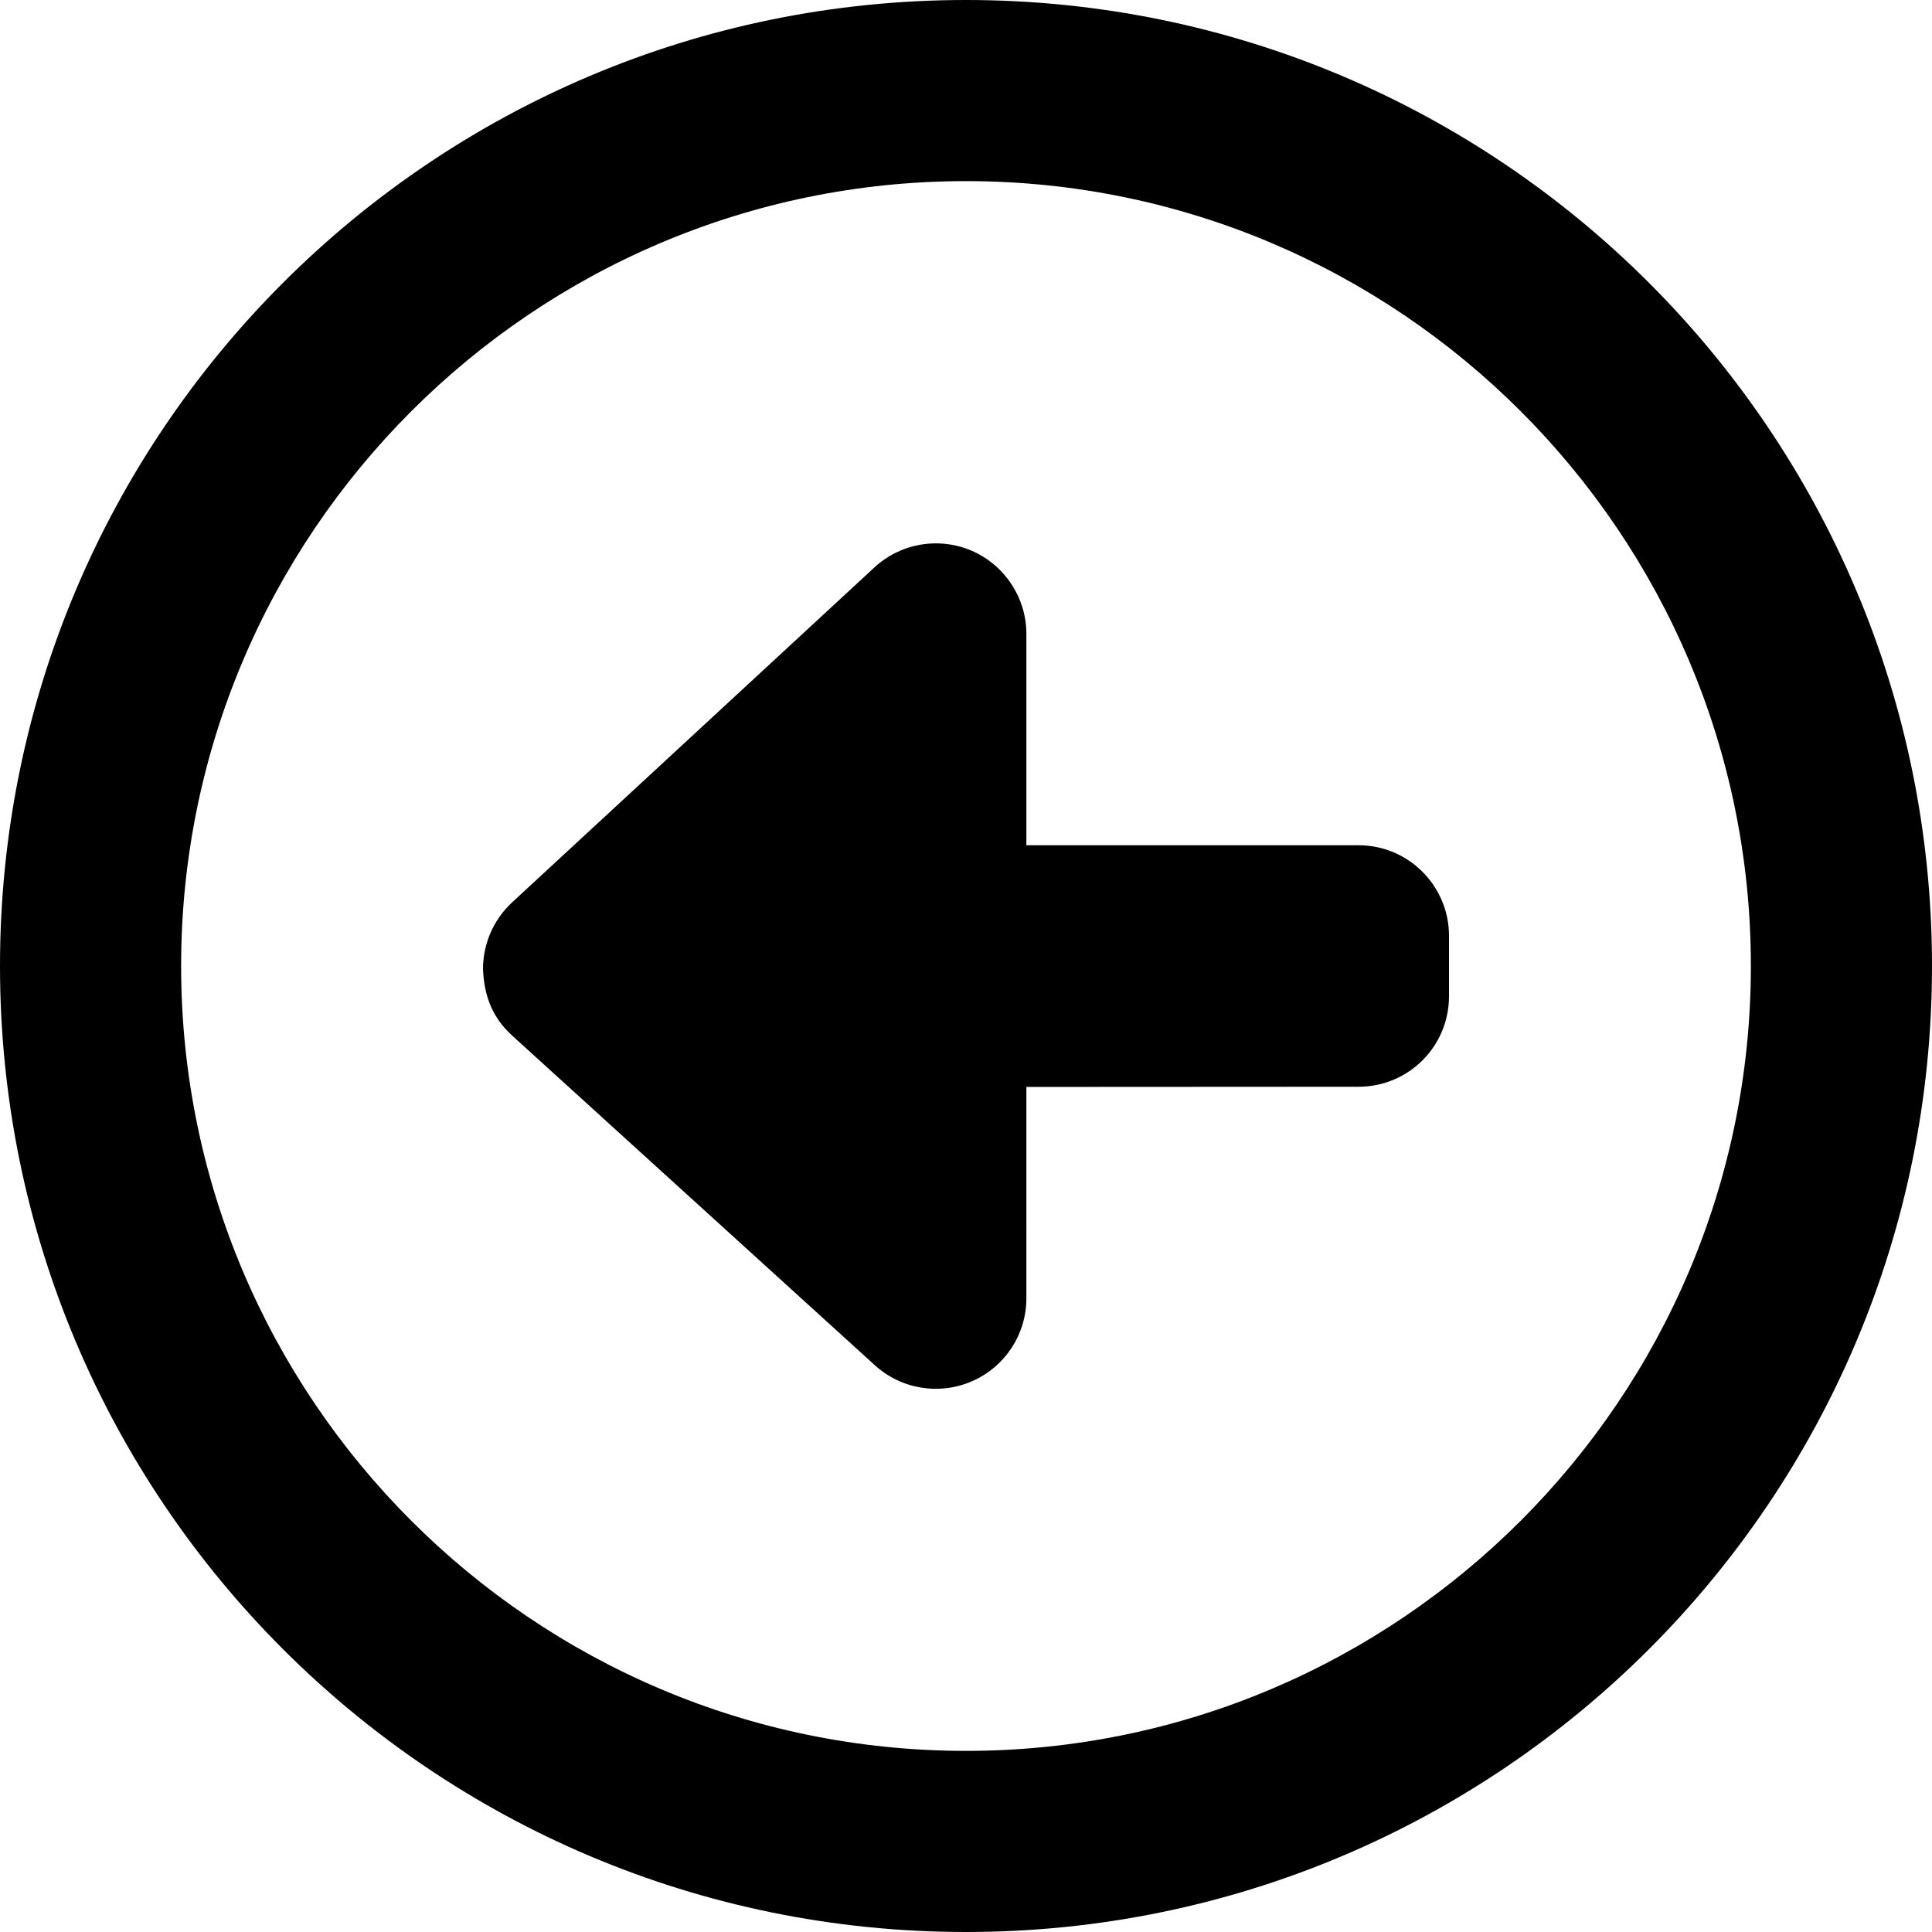
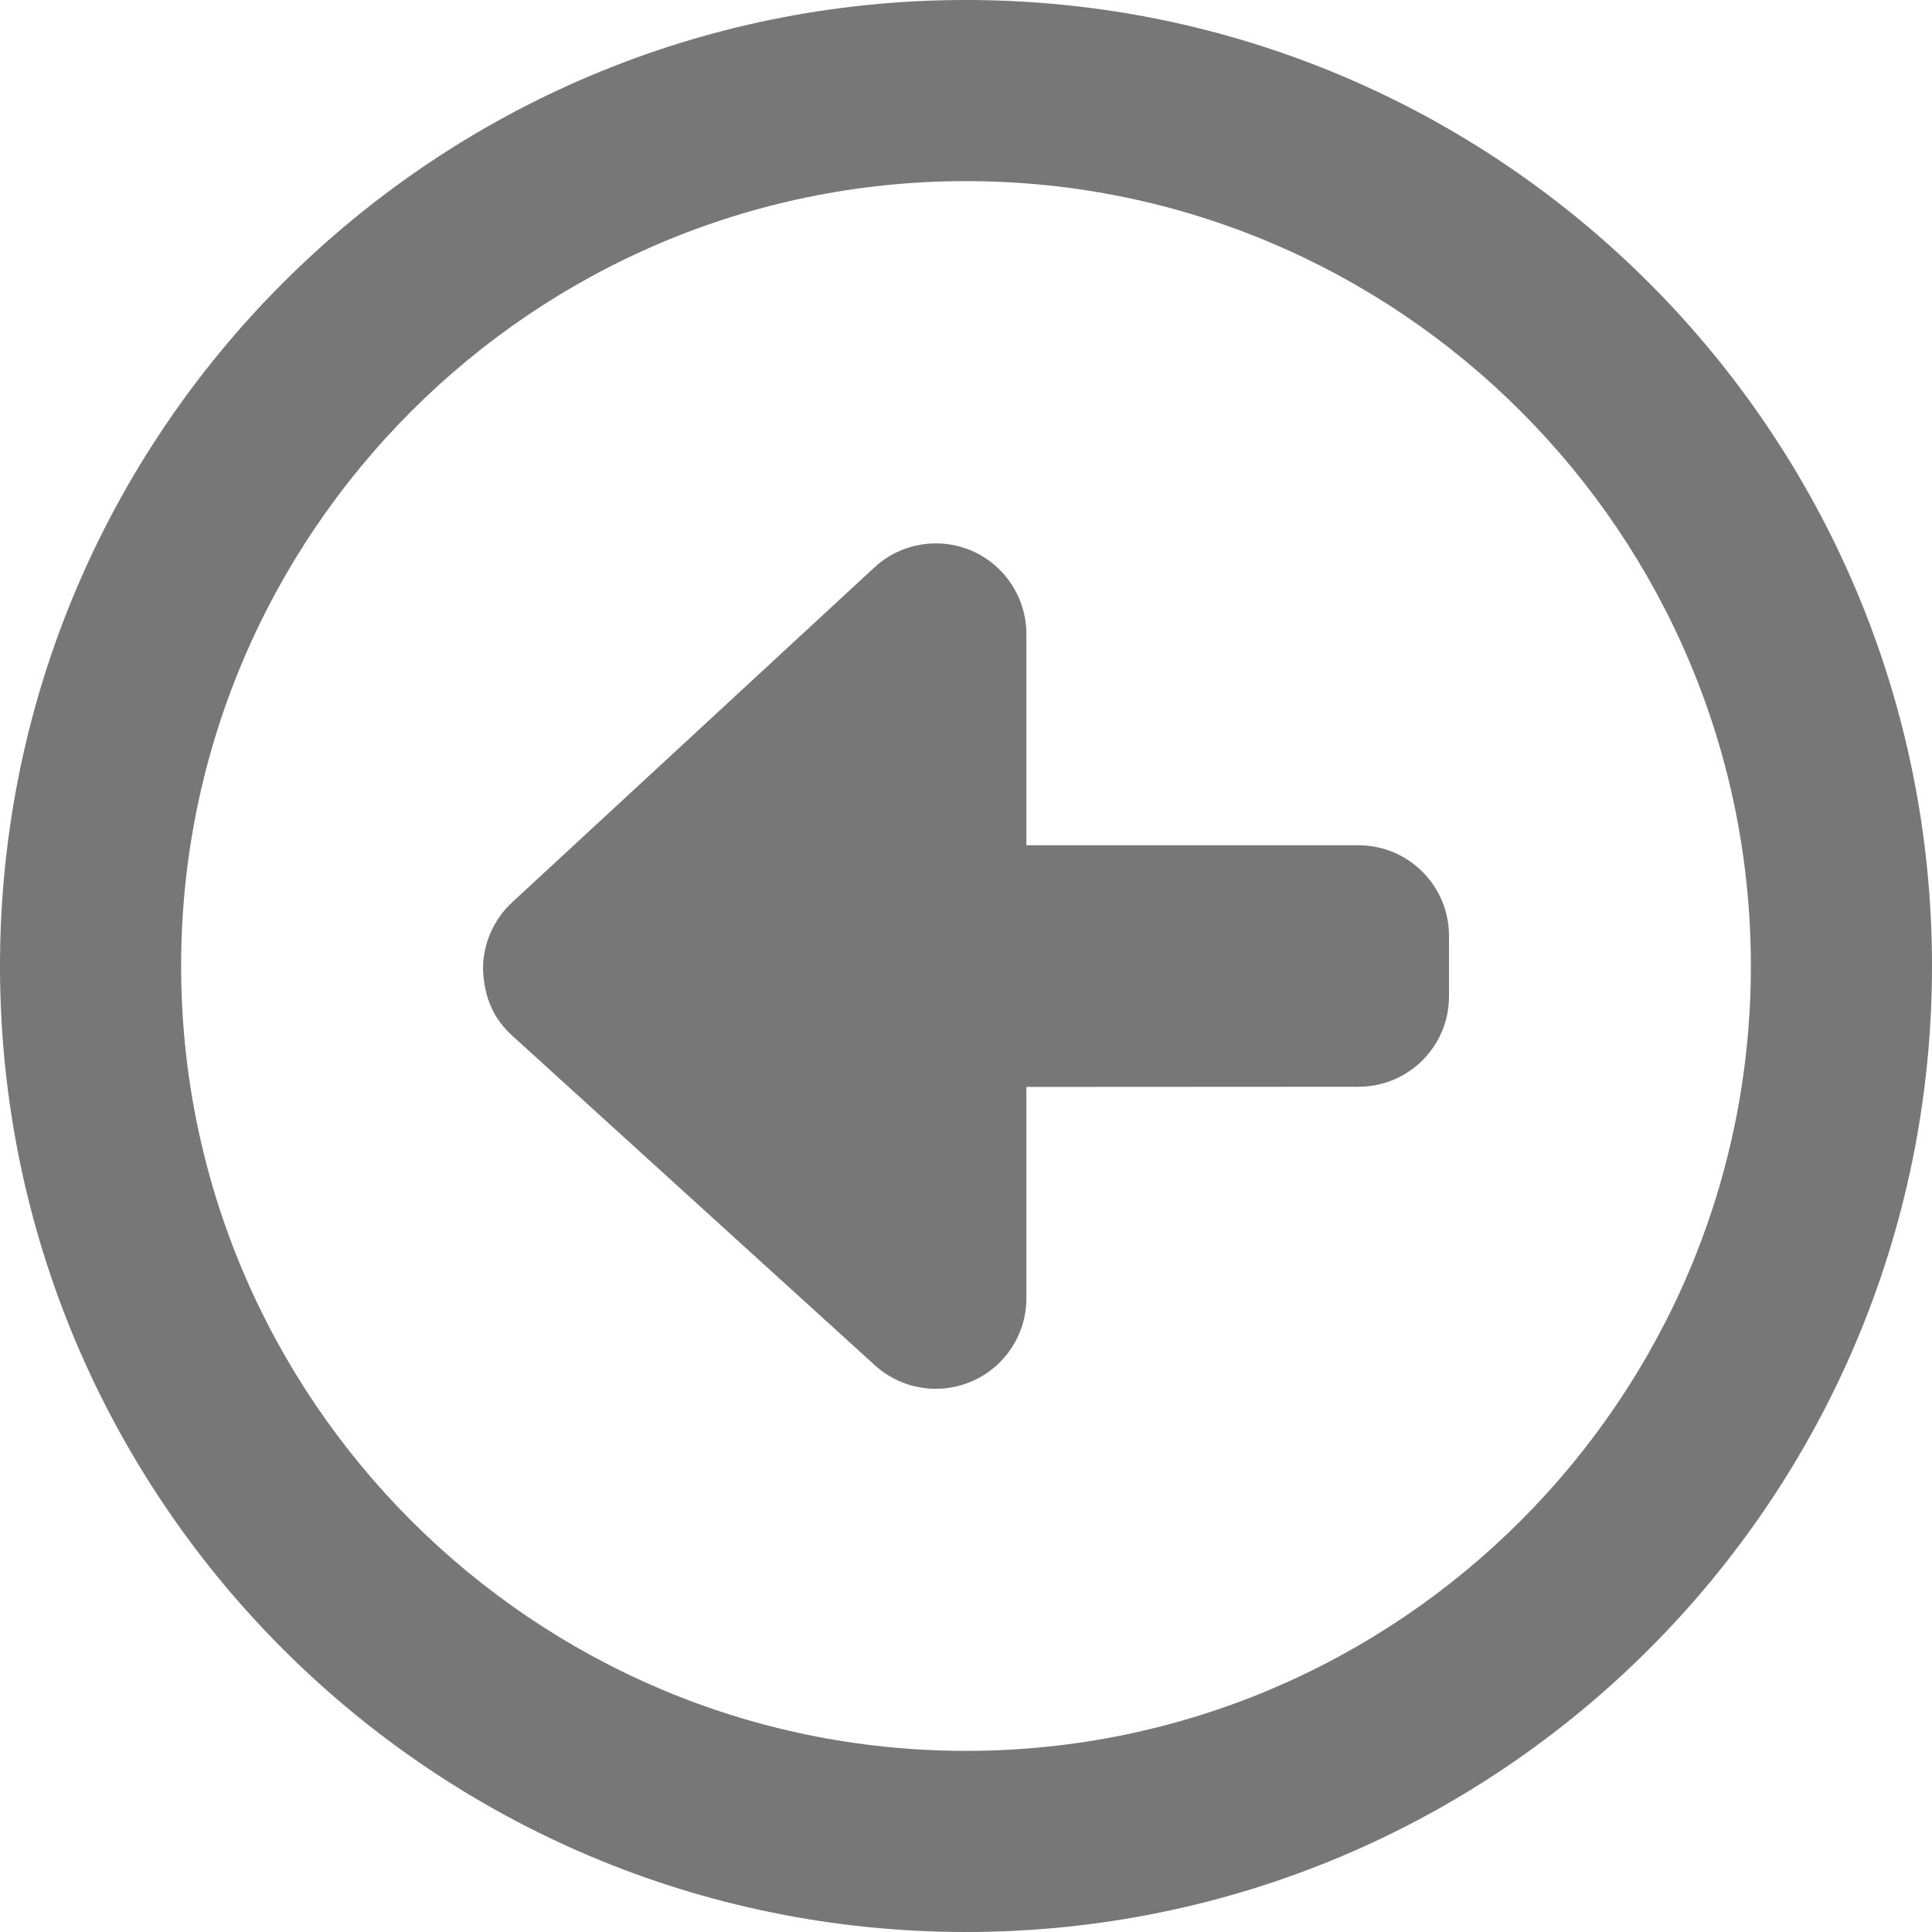
- <svg xmlns="http://www.w3.org/2000/svg" viewBox="0 0 512 512">! Font Awesome Pro 6.2.1 by @fontawesome - https://fontawesome.com License - https://fontawesome.com/license (Commercial License) Copyright 2022 Fonticons, Inc.<path d="M360 224L272 224v-56c0-9.531-5.656-18.16-14.38-22C248.9 142.2 238.7 143.9 231.7 150.4l-96 88.75C130.8 243.7 128 250.1 128 256.8c.312 7.781 2.875 13.25 7.844 17.75l96 87.25c7.031 6.406 17.19 8.031 25.88 4.188s14.28-12.44 14.28-21.94l-.002-56L360 288C373.3 288 384 277.3 384 264v-16C384 234.8 373.3 224 360 224zM256 0C114.6 0 0 114.6 0 256s114.6 256 256 256s256-114.6 256-256S397.4 0 256 0zM256 464c-114.7 0-208-93.31-208-208S141.3 48 256 48s208 93.31 208 208S370.7 464 256 464z" />
+ <svg xmlns="http://www.w3.org/2000/svg" viewBox="0 0 512 512">! Font Awesome Pro 6.2.1 by @fontawesome - https://fontawesome.com License - https://fontawesome.com/license (Commercial License) Copyright 2022 Fonticons, Inc.<path d="M360 224L272 224v-56c0-9.531-5.656-18.16-14.38-22C248.9 142.2 238.7 143.9 231.7 150.4l-96 88.75C130.8 243.7 128 250.1 128 256.8c.312 7.781 2.875 13.25 7.844 17.75l96 87.25c7.031 6.406 17.19 8.031 25.88 4.188s14.28-12.44 14.28-21.94l-.002-56L360 288C373.3 288 384 277.3 384 264v-16C384 234.8 373.3 224 360 224zM256 0C114.6 0 0 114.6 0 256s114.6 256 256 256s256-114.6 256-256S397.4 0 256 0zM256 464c-114.7 0-208-93.31-208-208S141.3 48 256 48s208 93.31 208 208S370.7 464 256 464z" fill="#777777" />
</svg>
